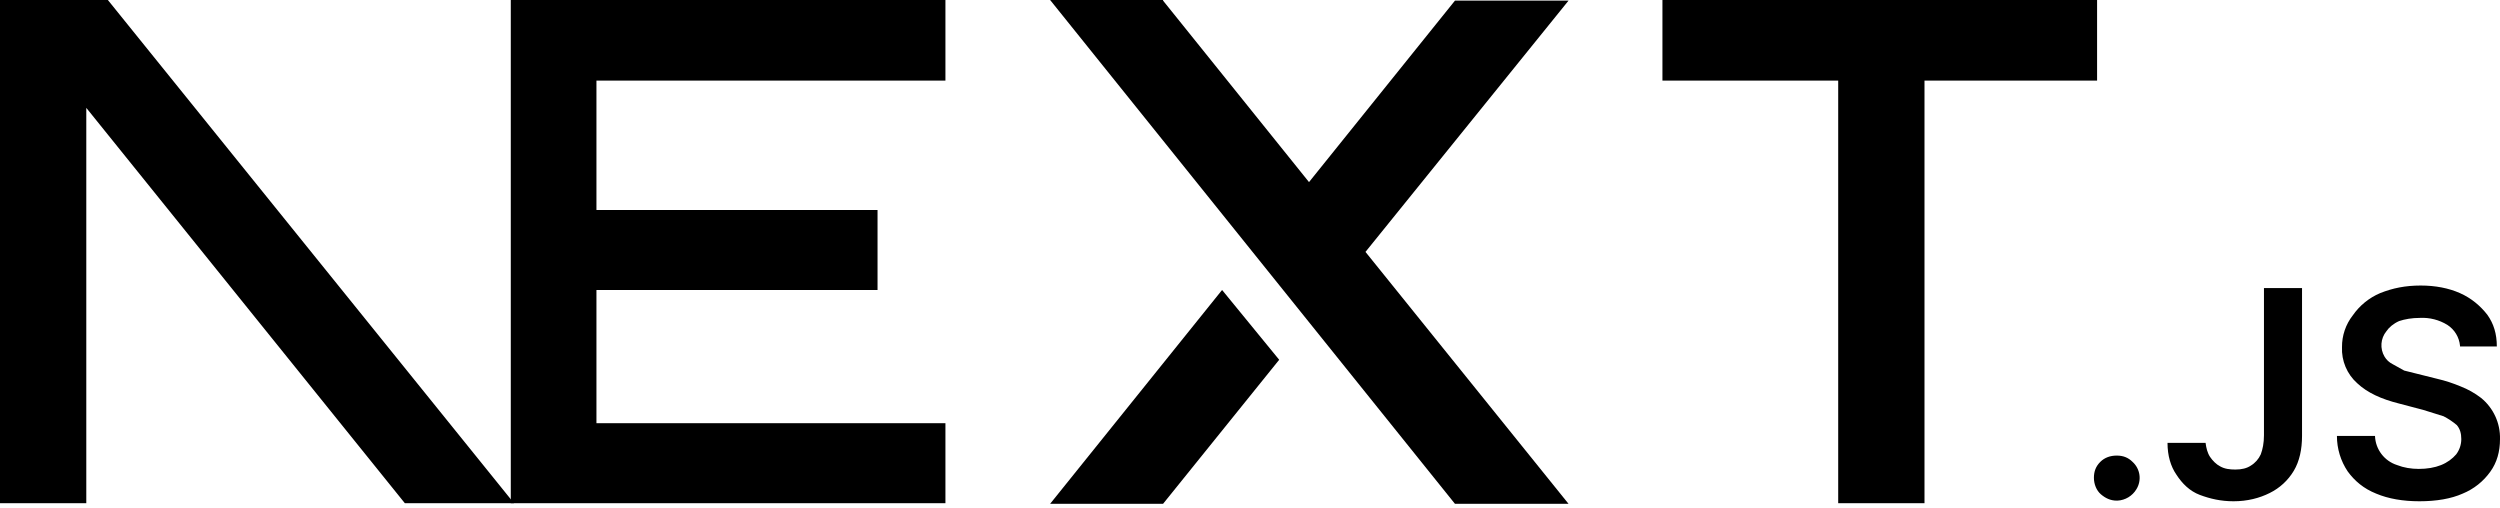
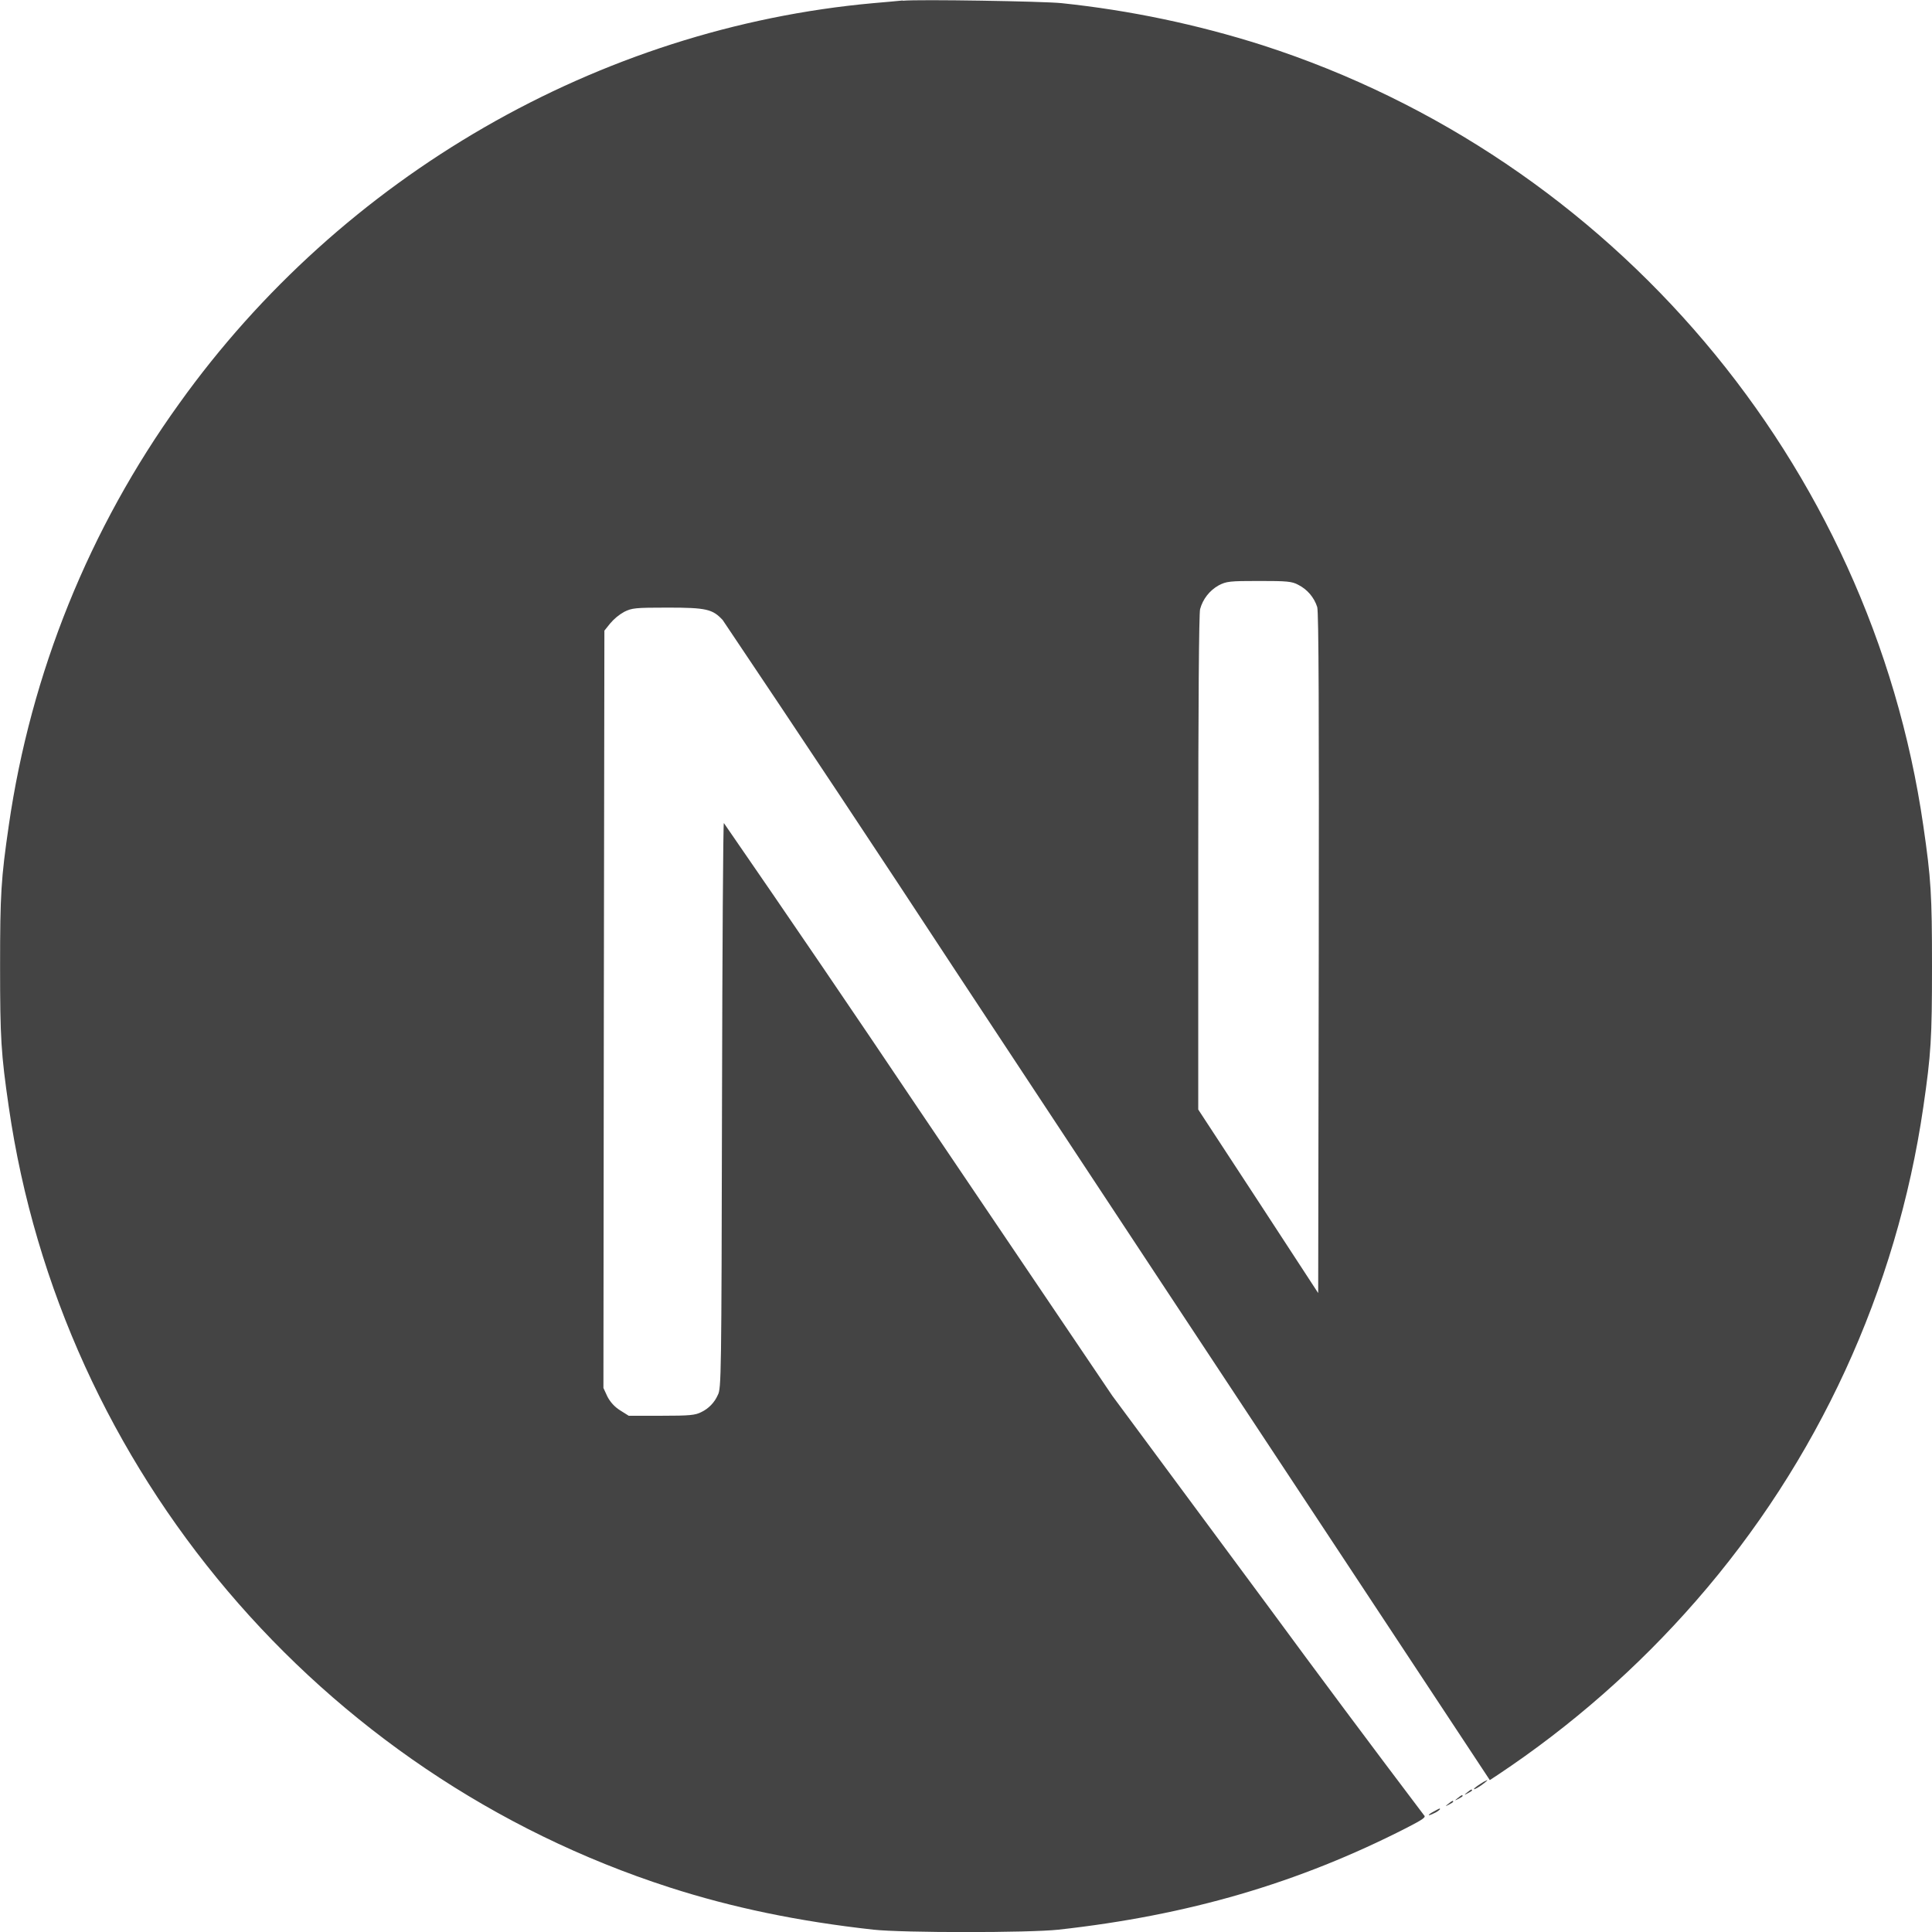
- <svg xmlns="http://www.w3.org/2000/svg" fill="none" viewBox="0 0 394 80">
-   <path fill="#000" d="M262 0h68.5v12.7h-27.2v66.6h-13.6V12.7H262V0ZM149 0v12.7H94v20.4h44.3v12.6H94v21h55v12.6H80.5V0h68.7zm34.3 0h-17.8l63.8 79.4h17.9l-32-39.7 32-39.6h-17.9l-23 28.6-23-28.6zm18.3 56.7-9-11-27.1 33.7h17.8l18.3-22.7z" />
-   <path fill="#000" d="M81 79.3 17 0H0v79.3h13.6V17l50.2 62.3H81Zm252.6-.4c-1 0-1.8-.4-2.5-1s-1.1-1.6-1.1-2.6.3-1.8 1-2.5 1.6-1 2.6-1 1.8.3 2.5 1a3.4 3.4 0 0 1 .6 4.3 3.7 3.7 0 0 1-3 1.8zm23.2-33.5h6v23.3c0 2.1-.4 4-1.3 5.5a9.1 9.1 0 0 1-3.8 3.5c-1.6.8-3.5 1.3-5.7 1.3-2 0-3.7-.4-5.3-1s-2.8-1.8-3.7-3.2c-.9-1.3-1.4-3-1.4-5h6c.1.8.3 1.6.7 2.2s1 1.2 1.6 1.5c.7.4 1.5.5 2.4.5 1 0 1.8-.2 2.4-.6a4 4 0 0 0 1.6-1.8c.3-.8.5-1.8.5-3V45.5zm30.9 9.1a4.4 4.4 0 0 0-2-3.3 7.5 7.5 0 0 0-4.3-1.1c-1.3 0-2.4.2-3.3.5-.9.4-1.6 1-2 1.6a3.5 3.5 0 0 0-.3 4c.3.5.7.9 1.3 1.2l1.8 1 2 .5 3.2.8c1.3.3 2.5.7 3.7 1.2a13 13 0 0 1 3.2 1.8 8.1 8.1 0 0 1 3 6.5c0 2-.5 3.7-1.5 5.1a10 10 0 0 1-4.4 3.5c-1.8.8-4.1 1.2-6.8 1.2-2.6 0-4.9-.4-6.8-1.2-2-.8-3.4-2-4.5-3.5a10 10 0 0 1-1.7-5.6h6a5 5 0 0 0 3.5 4.6c1 .4 2.2.6 3.4.6 1.3 0 2.5-.2 3.5-.6 1-.4 1.8-1 2.4-1.7a4 4 0 0 0 .8-2.4c0-.9-.2-1.6-.7-2.2a11 11 0 0 0-2.1-1.4l-3.2-1-3.8-1c-2.8-.7-5-1.7-6.6-3.2a7.2 7.2 0 0 1-2.4-5.7 8 8 0 0 1 1.7-5 10 10 0 0 1 4.3-3.5c2-.8 4-1.2 6.4-1.2 2.3 0 4.4.4 6.2 1.2 1.8.8 3.2 2 4.3 3.4 1 1.4 1.5 3 1.5 5h-5.8z" />
+ <svg xmlns="http://www.w3.org/2000/svg" fill="#444444" width="700px" height="700px" viewBox="0 0 24 24" role="img">
+   <path d="M17.813 22.502c-.089.047-.084.066.005.021a.228.228 0 0 0 .07-.047c0-.016-.002-.014-.075.026zm.178-.094c-.042.033-.042.035.009.009.028-.014.052-.03.052-.035 0-.019-.012-.014-.061.026zm.117-.071c-.042.033-.042.035.009.009.028-.014.052-.03.052-.035 0-.019-.012-.014-.061.026zm.117-.07c-.042.033-.042.035.009.009.028-.014.052-.03.052-.035 0-.019-.012-.014-.061.026zm.162-.105c-.082.052-.108.087-.035.047.052-.03.136-.094.122-.096a.466.466 0 0 0-.087.049zM11.214.006c-.052.005-.216.021-.364.033-3.408.307-6.601 2.146-8.623 4.973a11.876 11.876 0 0 0-2.118 5.243c-.096.659-.108.854-.108 1.748s.012 1.088.108 1.748c.652 4.506 3.859 8.292 8.208 9.695.779.251 1.6.422 2.533.525.364.04 1.935.04 2.299 0 1.611-.178 2.977-.577 4.323-1.264.206-.106.246-.134.218-.157a231.73 231.73 0 0 1-1.954-2.62l-1.919-2.592-2.404-3.558a332.01 332.01 0 0 0-2.421-3.556c-.009-.002-.019 1.579-.023 3.509-.007 3.38-.009 3.516-.052 3.596a.424.424 0 0 1-.206.213c-.075.038-.141.045-.495.045H7.81l-.108-.068a.442.442 0 0 1-.157-.171l-.049-.106.005-4.703.007-4.705.073-.091a.637.637 0 0 1 .174-.143c.096-.047.134-.052.54-.052.479 0 .558.019.683.155a466.83 466.83 0 0 1 2.895 4.361c1.558 2.362 3.687 5.587 4.734 7.171l1.9 2.878.096-.063a12.34 12.34 0 0 0 2.465-2.163 11.94 11.94 0 0 0 2.824-6.134c.096-.659.108-.854.108-1.748s-.012-1.088-.108-1.748c-.652-4.506-3.859-8.292-8.208-9.695a12.552 12.552 0 0 0-2.498-.523c-.225-.023-1.776-.049-1.97-.03zm4.912 7.258a.471.471 0 0 1 .237.277c.019.061.023 1.365.019 4.304l-.007 4.218-.744-1.14-.746-1.14v-3.066c0-1.982.009-3.096.023-3.15a.484.484 0 0 1 .232-.296c.096-.049.131-.054.5-.054.347 0 .408.005.486.047z" />
</svg>
